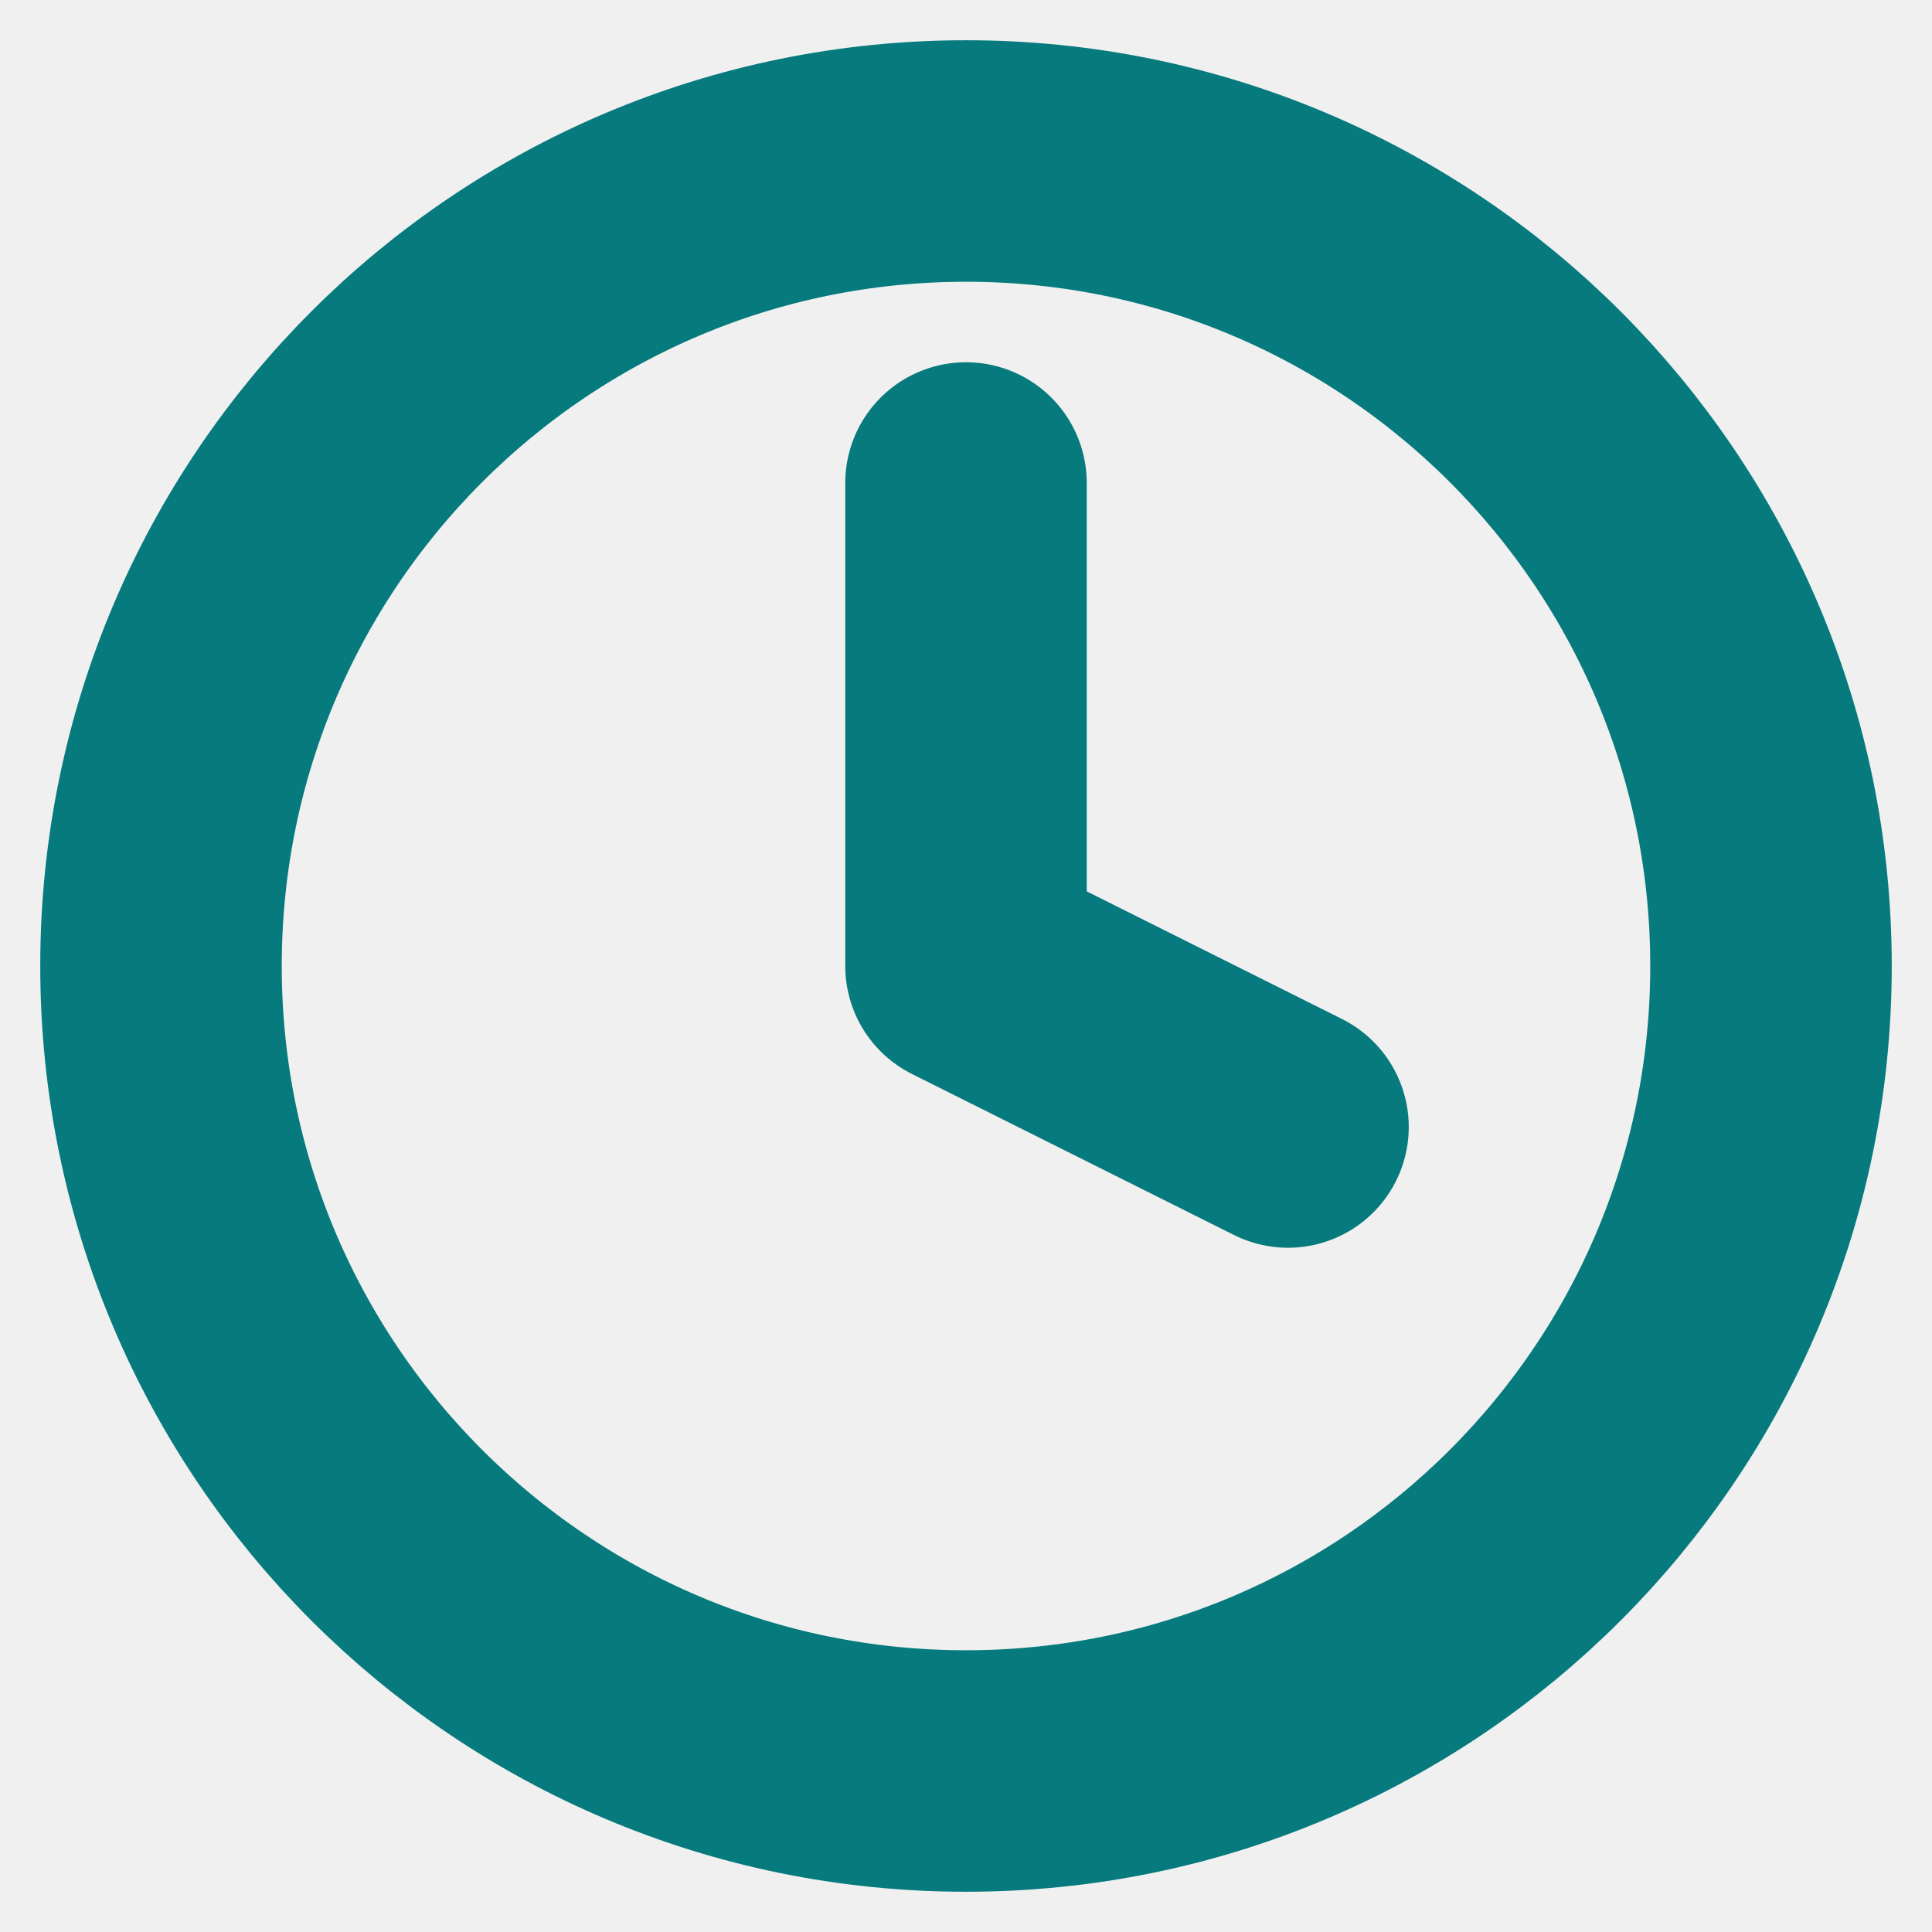
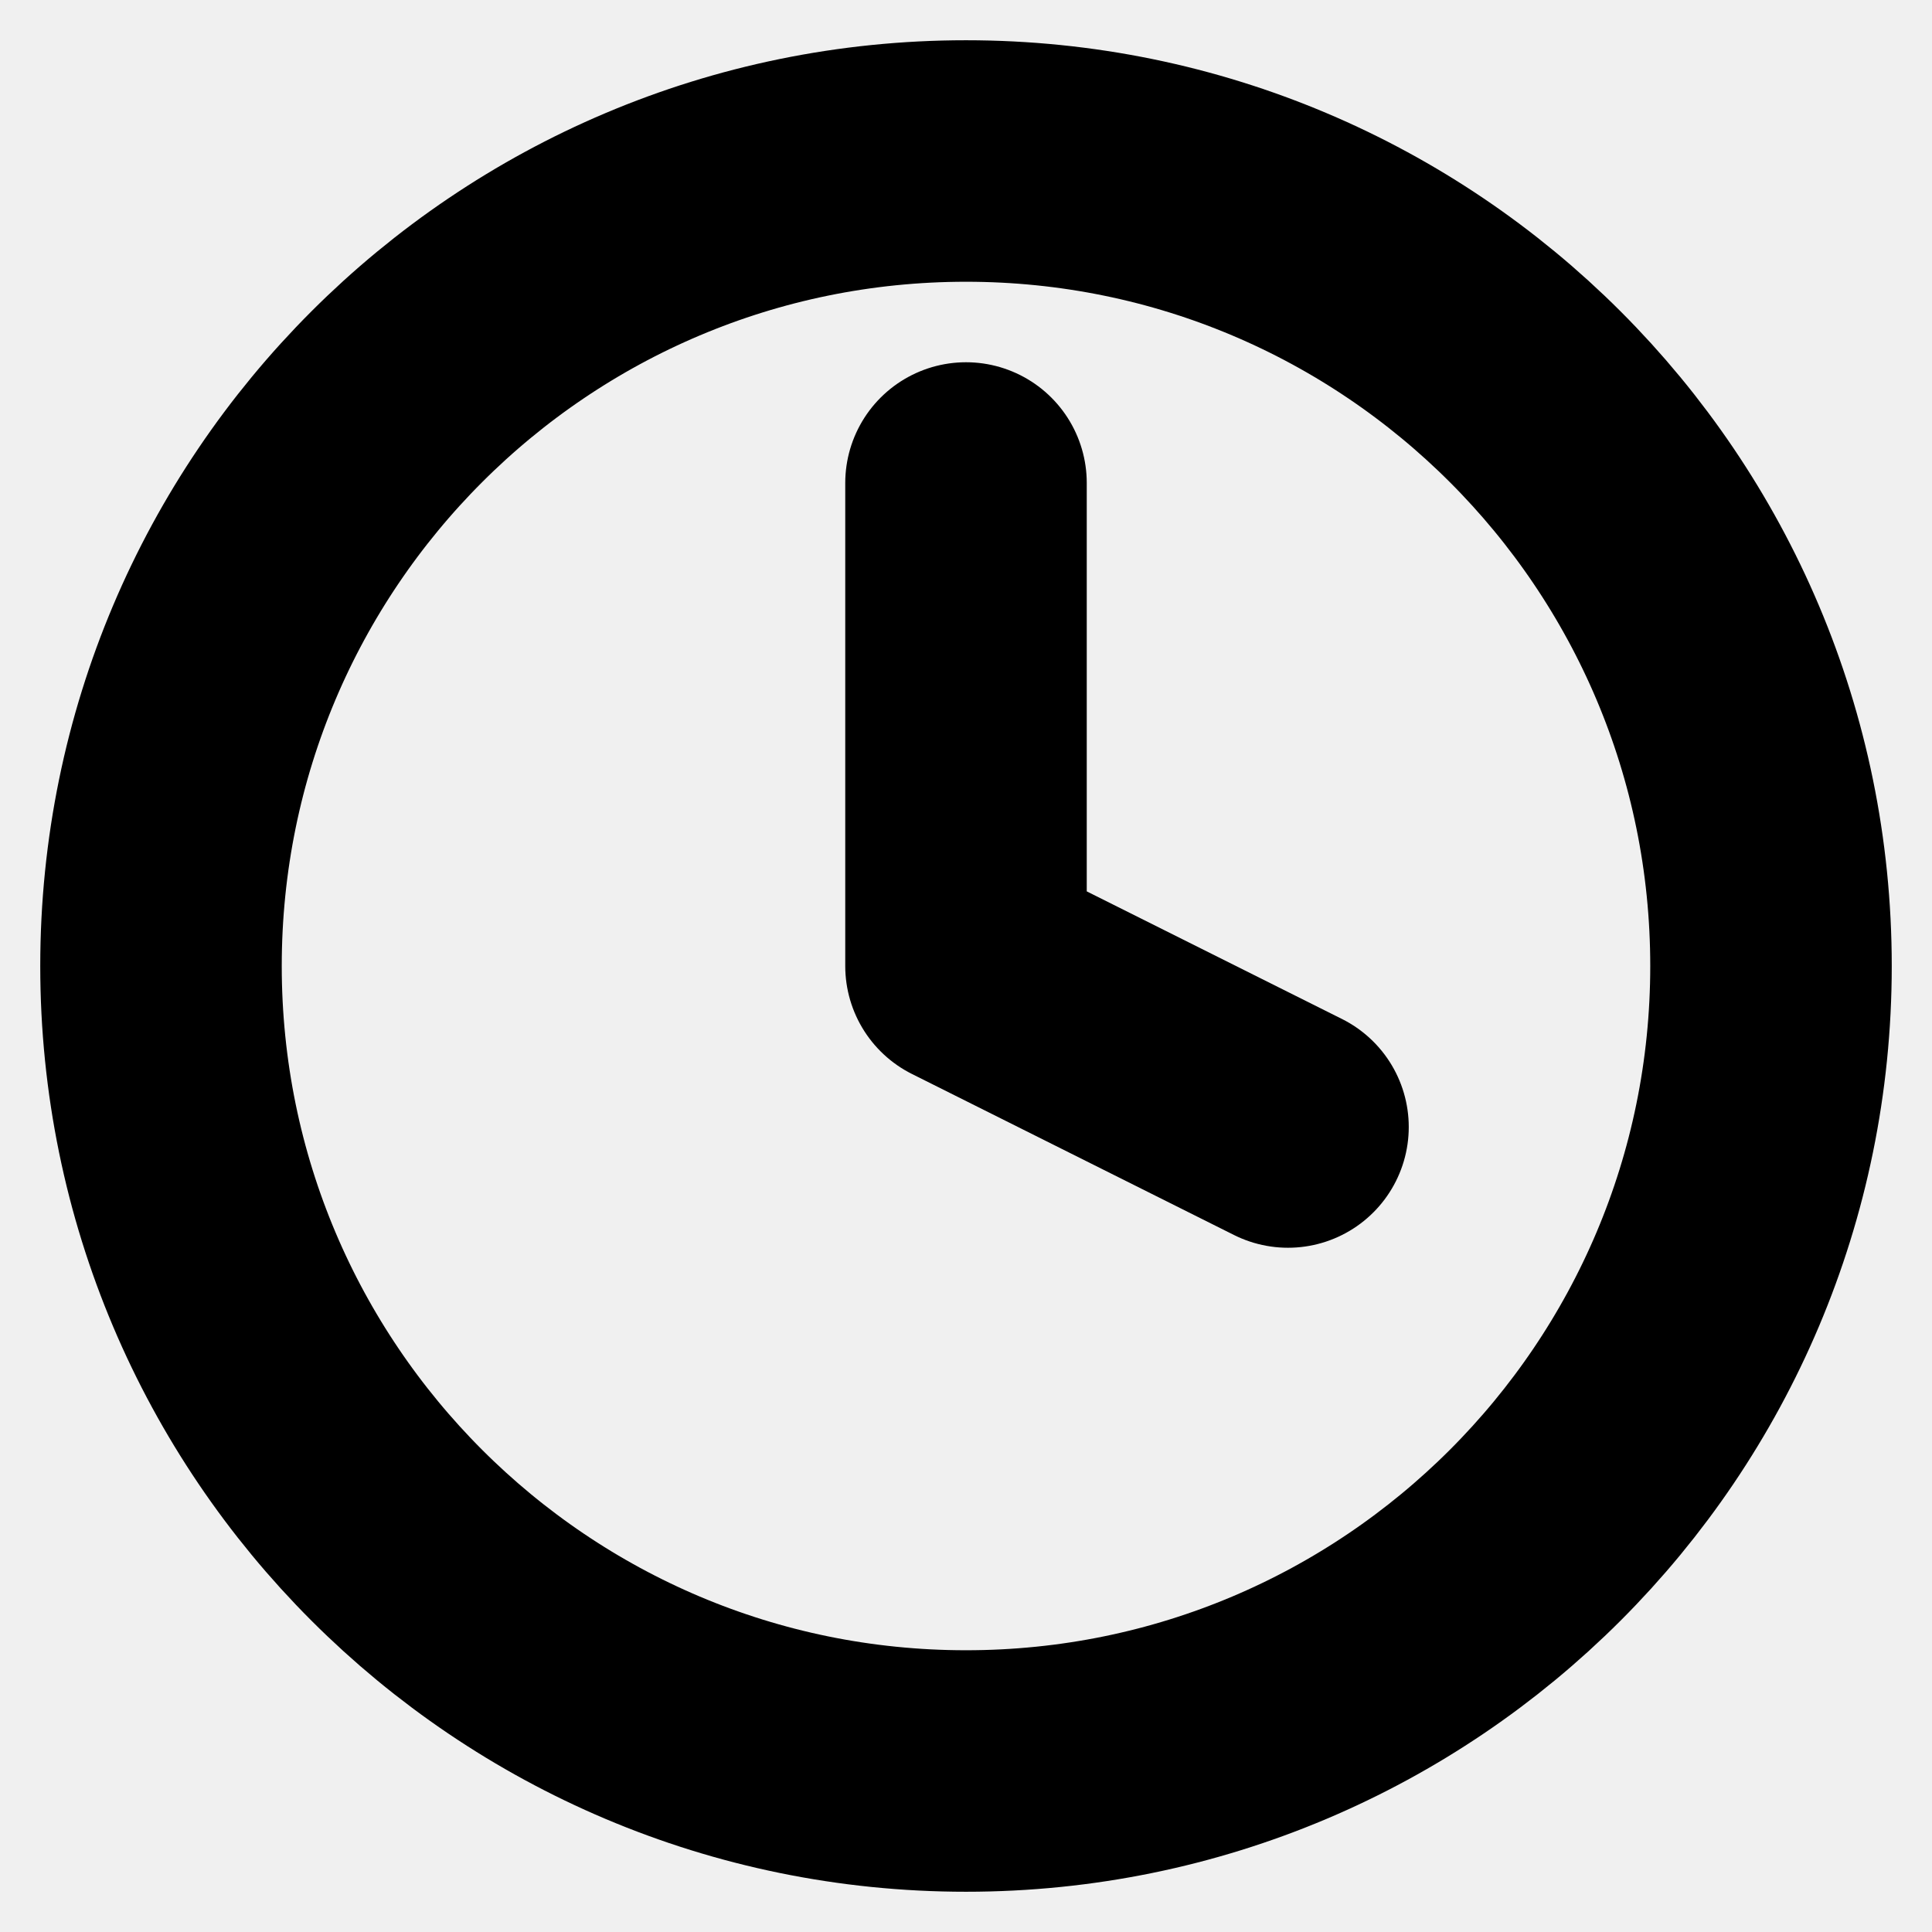
<svg xmlns="http://www.w3.org/2000/svg" width="24" height="24" viewBox="0 0 24 24" fill="none">
  <g clip-path="url(#clip0_5_177)">
-     <path d="M12 6V12L16 14M22 12C22 17.523 17.523 22 12 22C6.477 22 2 17.523 2 12C2 6.477 6.477 2 12 2C17.523 2 22 6.477 22 12Z" stroke="#077A7D" stroke-width="3" stroke-linecap="round" stroke-linejoin="round" />
+     <path d="M12 6V12L16 14M22 12C22 17.523 17.523 22 12 22C6.477 22 2 17.523 2 12C2 6.477 6.477 2 12 2C17.523 2 22 6.477 22 12Z" stroke="currentColor" stroke-width="3" stroke-linecap="round" stroke-linejoin="round" />
  </g>
  <defs>
    <clipPath id="clip0_5_177">
-       <rect width="24" height="24" fill="white" />
+       <rect width="24" height="24" fill="currentColor" />
    </clipPath>
  </defs>
</svg>
